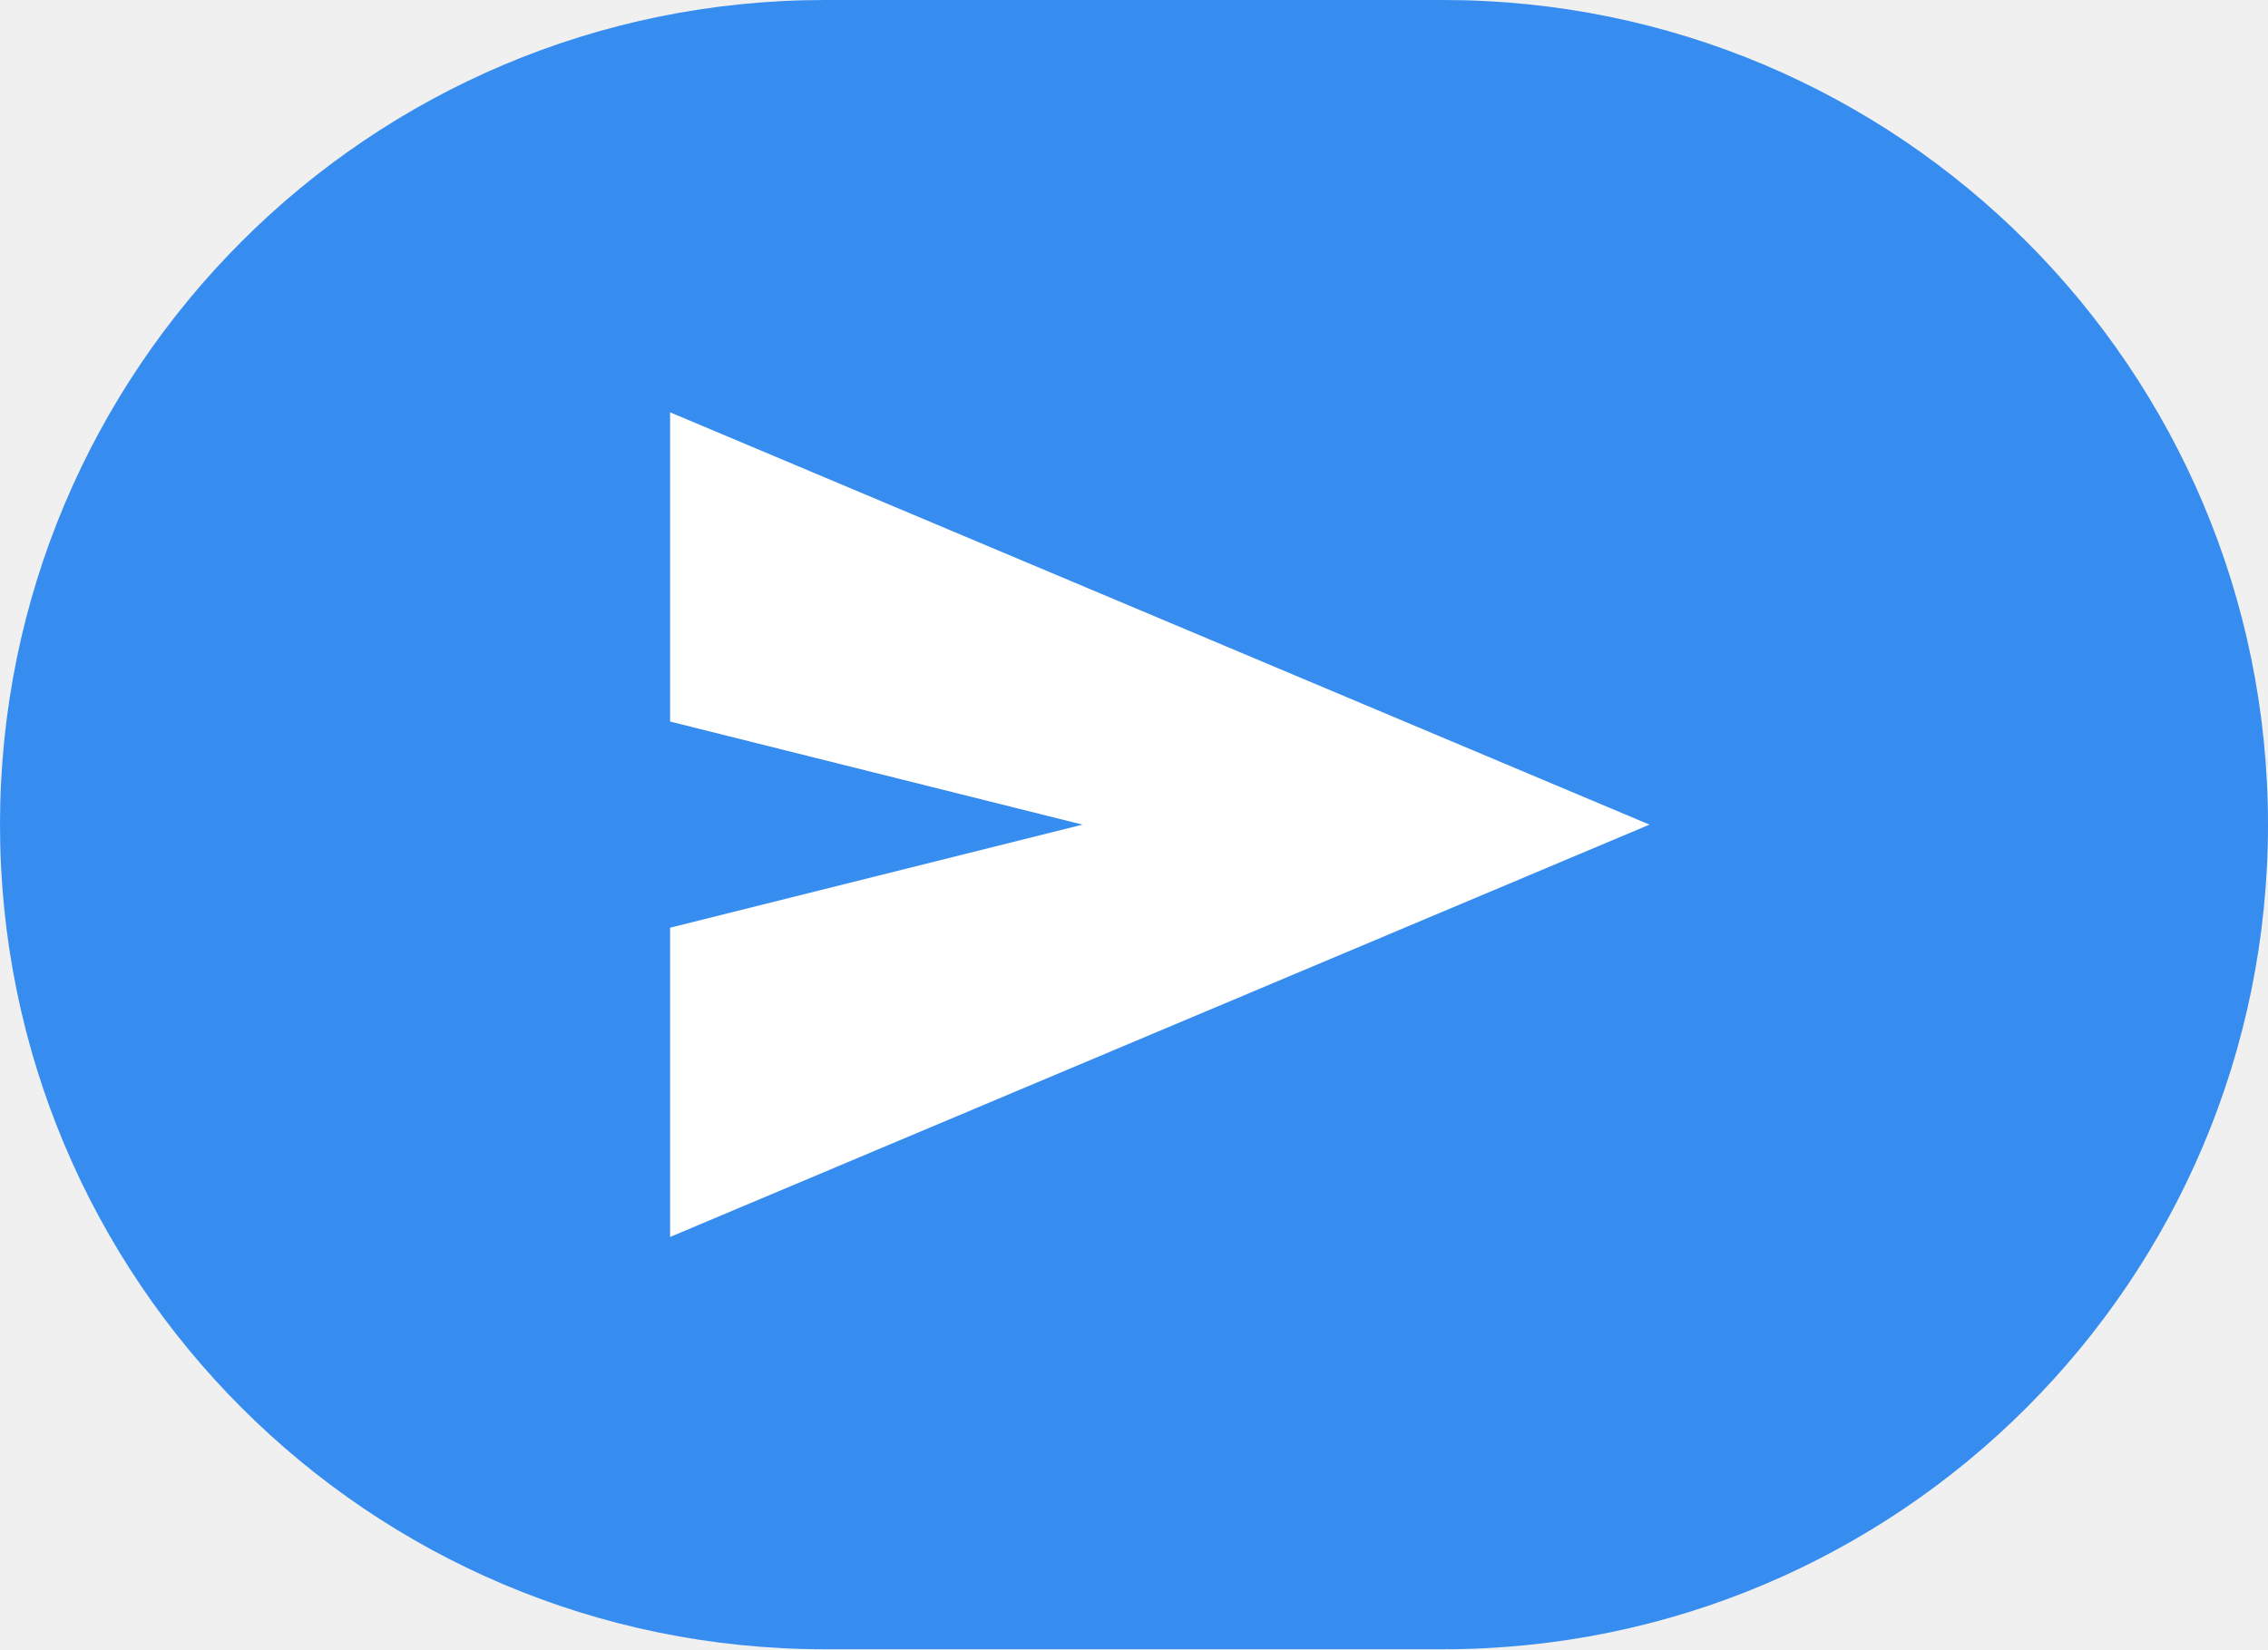
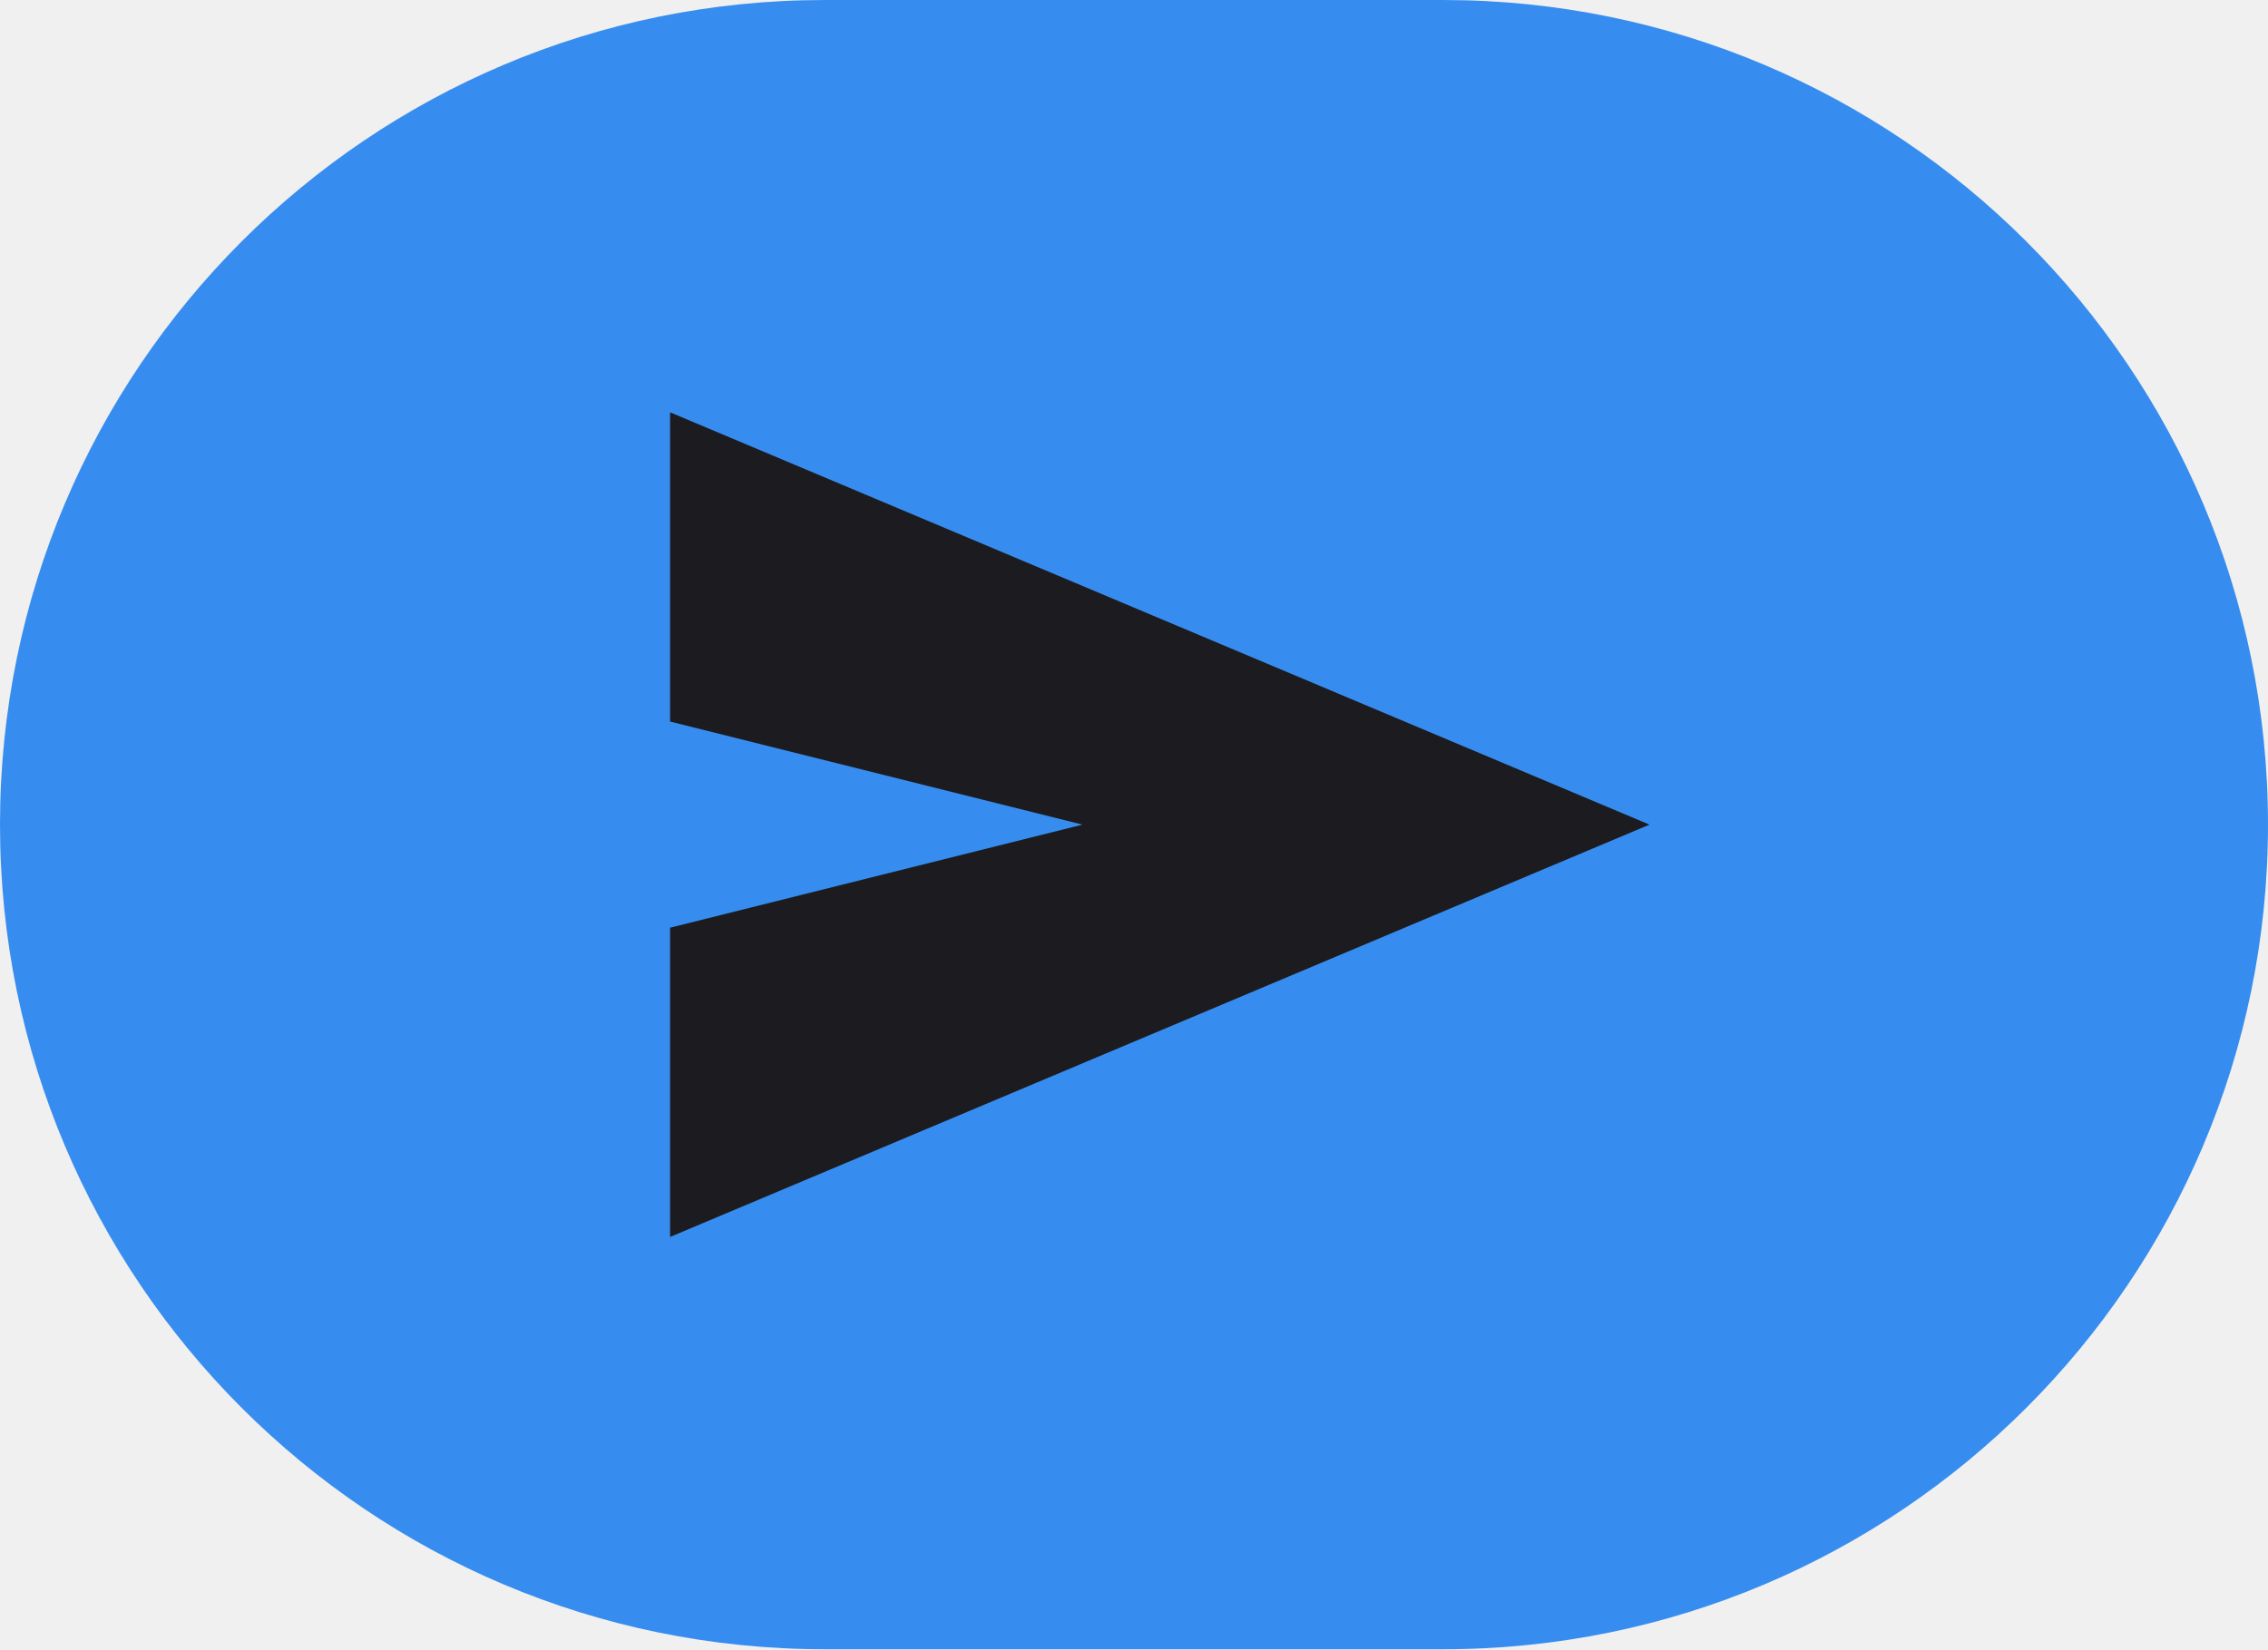
<svg xmlns="http://www.w3.org/2000/svg" width="44" height="32" viewBox="0 0 44 32" fill="none">
  <rect width="44" height="32" rx="16" fill="#378DEF" />
-   <mask id="mask0_123_858" style="mask-type:alpha" maskUnits="userSpaceOnUse" x="10" y="4" width="24" height="24">
+   <mask id="mask0_67_3676" style="mask-type:alpha" maskUnits="userSpaceOnUse" x="10" y="4" width="24" height="24">
    <rect x="10" y="4" width="24" height="24" fill="#D9D9D9" />
  </mask>
-   <g mask="url(#mask0_123_858)">
-     <path d="M13 24V18L21 16L13 14V8L32 16L13 24Z" fill="white" />
+   <g mask="url(#mask0_67_3676)">
+     <path d="M13 24V18L21 16L13 14V8L32 16L13 24Z" fill="#1C1B1F" />
  </g>
</svg>
